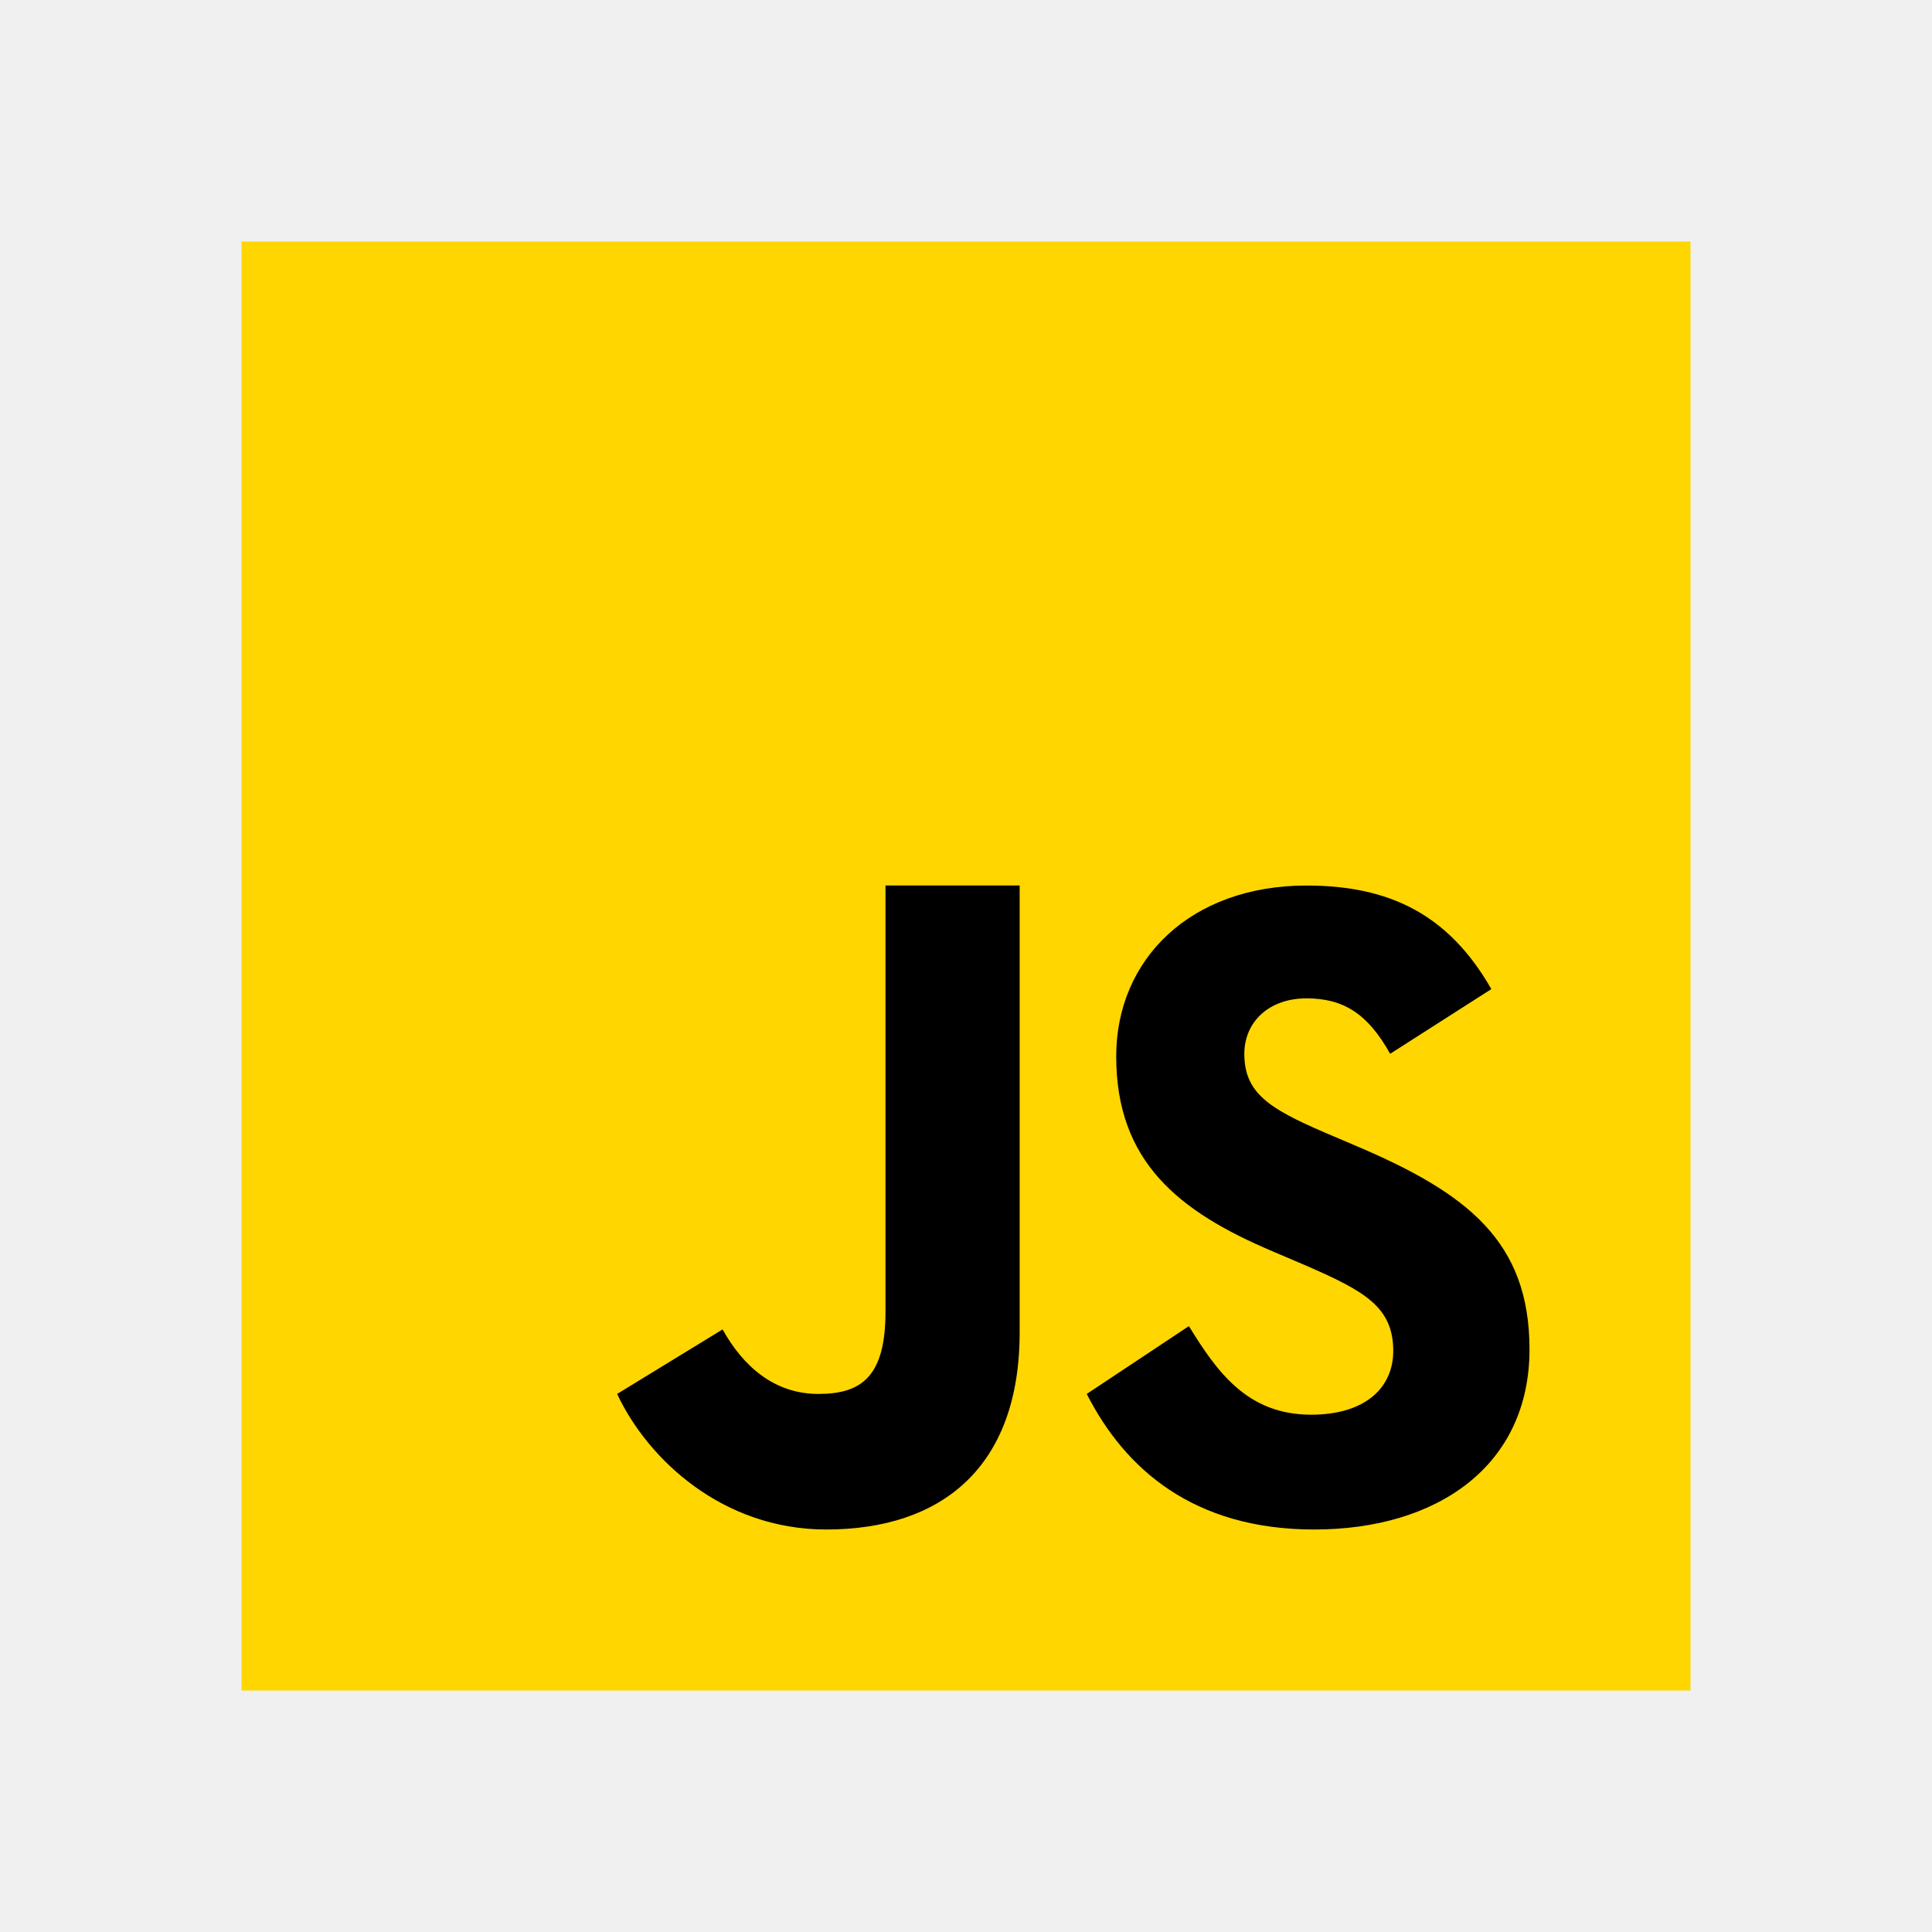
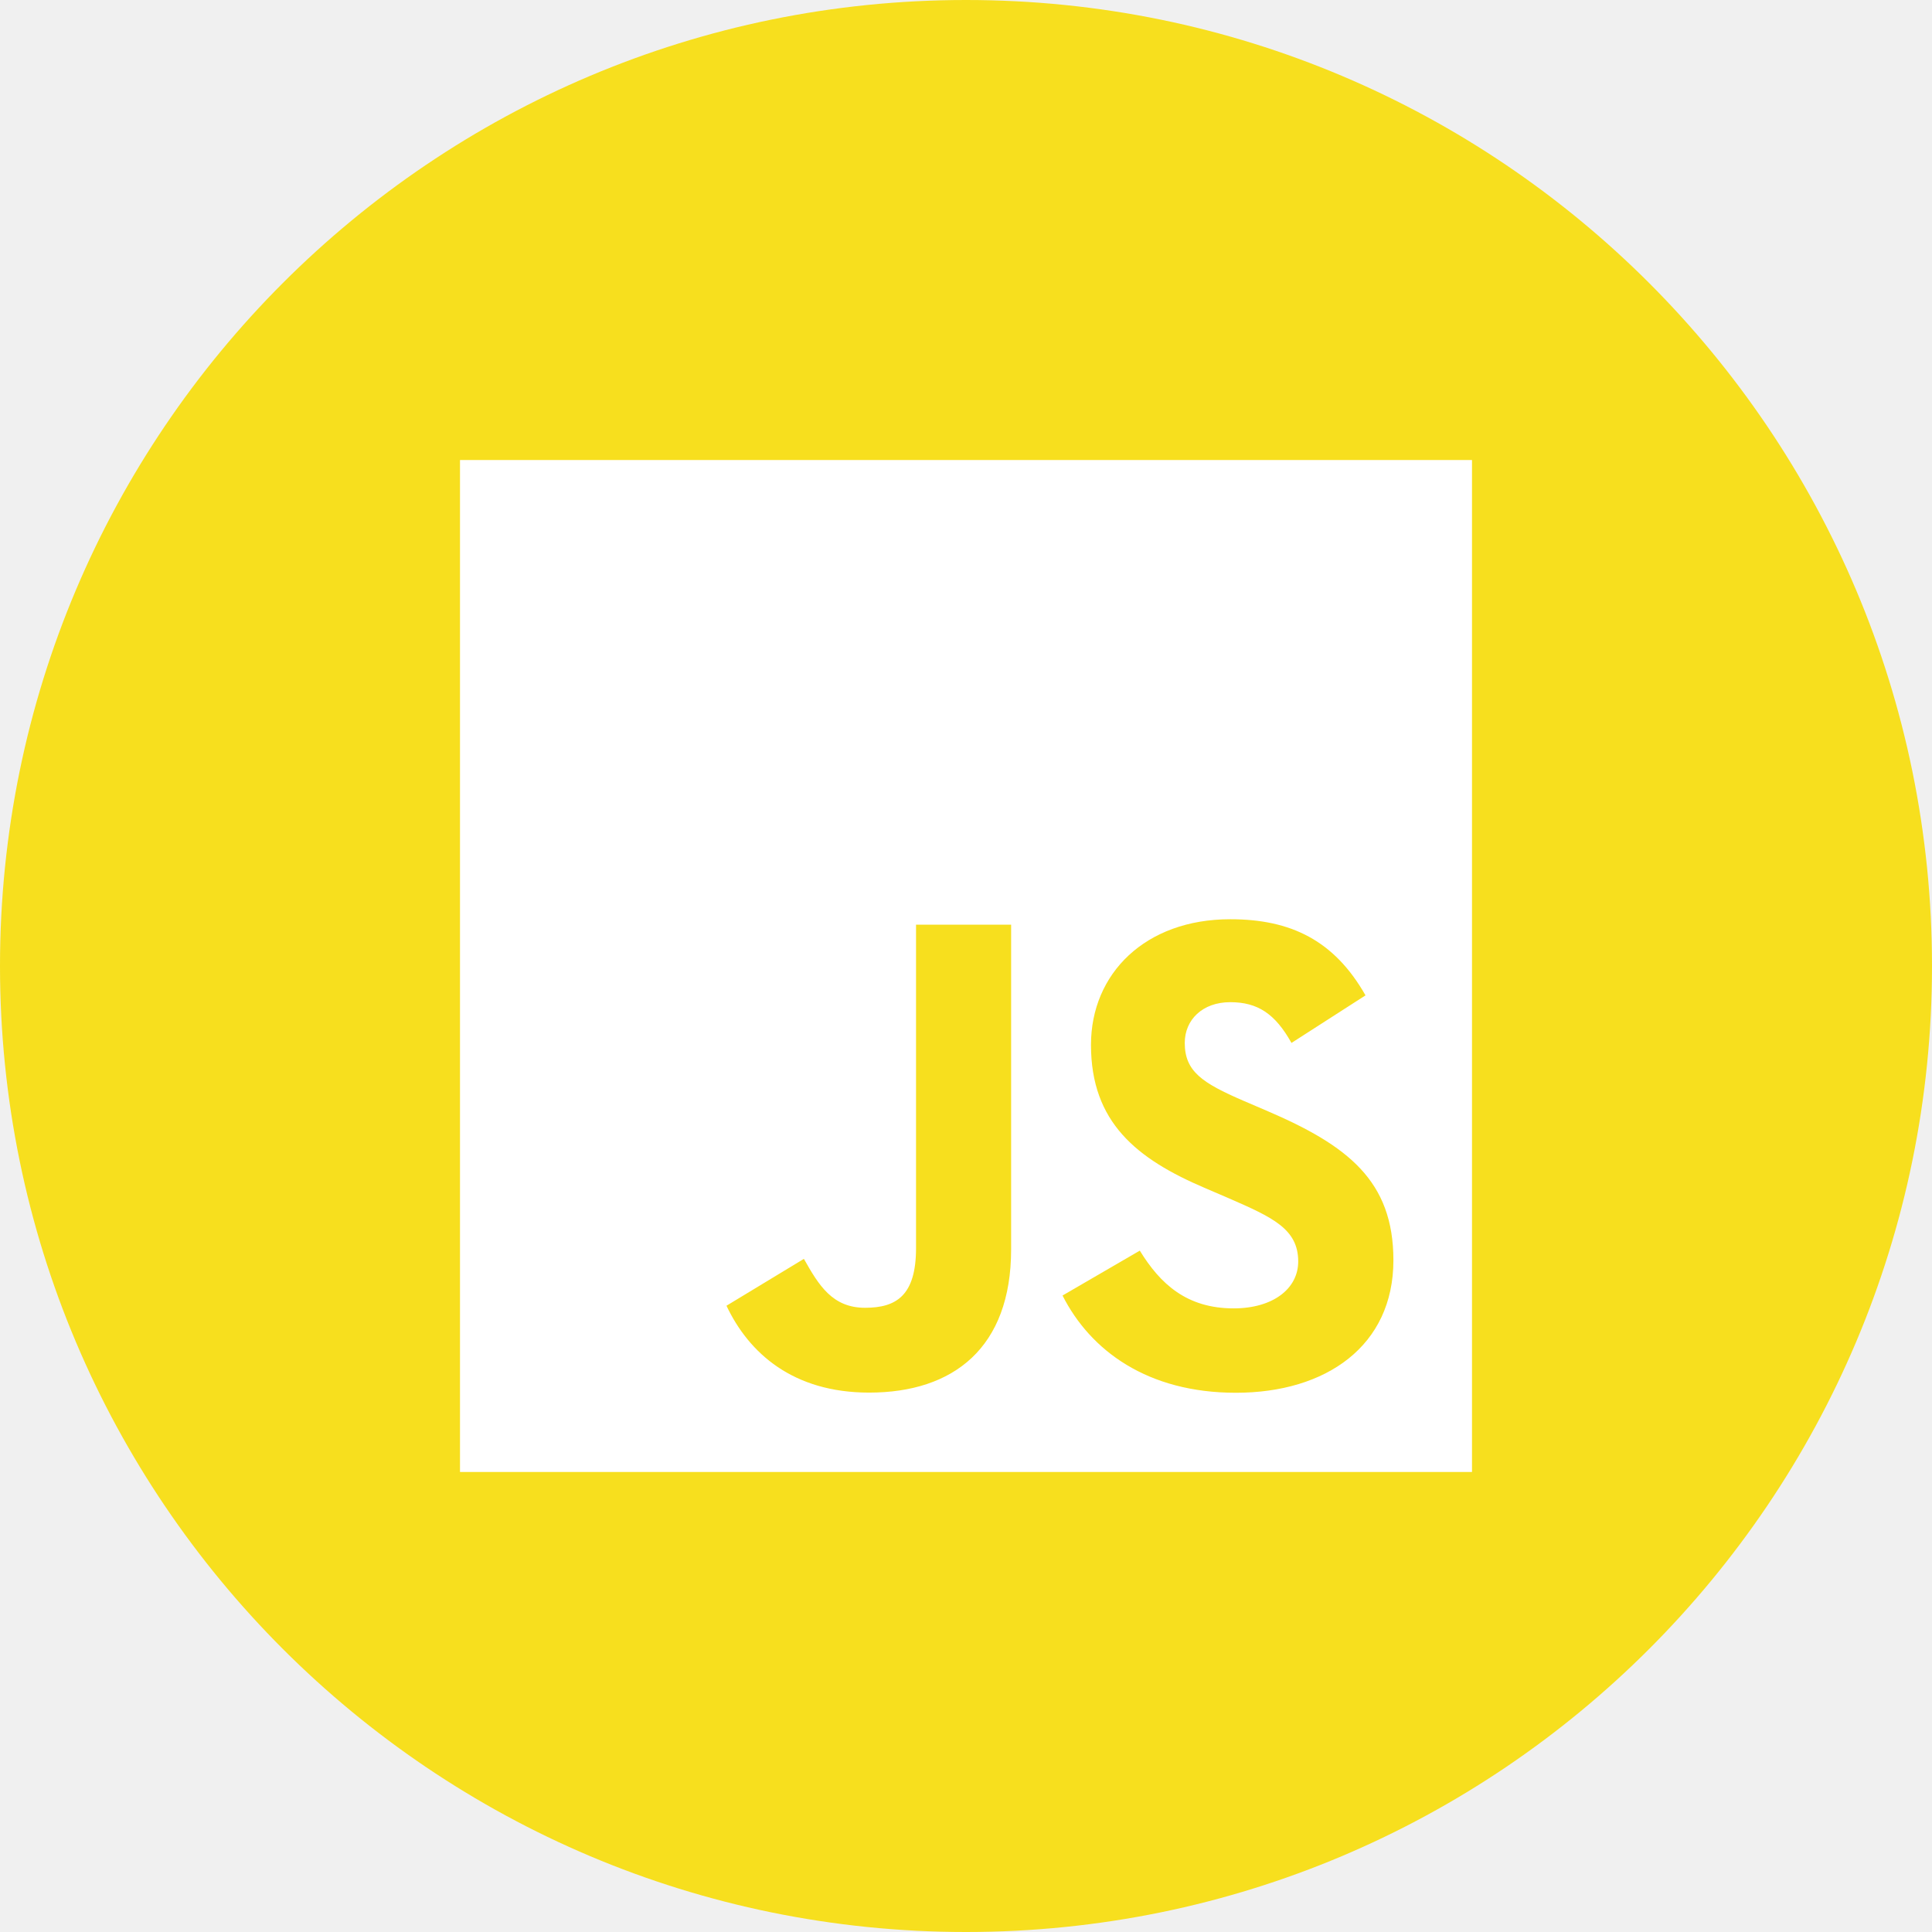
- <svg xmlns="http://www.w3.org/2000/svg" viewBox="0 0 48 48" width="96px" height="96px">
-   <path fill="#ffd600" d="M6,42V6h36v36H6z" />
-   <path fill="#000001" d="M29.538 32.947c.692 1.124 1.444 2.201 3.037 2.201 1.338 0 2.04-.665 2.04-1.585 0-1.101-.726-1.492-2.198-2.133l-.807-.344c-2.329-.988-3.878-2.226-3.878-4.841 0-2.41 1.845-4.244 4.728-4.244 2.053 0 3.528.711 4.592 2.573l-2.514 1.607c-.553-.988-1.151-1.377-2.078-1.377-.946 0-1.545.597-1.545 1.377 0 .964.6 1.354 1.985 1.951l.807.344C36.452 29.645 38 30.839 38 33.523 38 36.415 35.716 38 32.65 38c-2.999 0-4.702-1.505-5.65-3.368L29.538 32.947zM17.952 33.029c.506.906 1.275 1.603 2.381 1.603 1.058 0 1.667-.418 1.667-2.043V22h3.333v11.101c0 3.367-1.953 4.899-4.805 4.899-2.577 0-4.437-1.746-5.195-3.368L17.952 33.029z" />
+ <svg xmlns="http://www.w3.org/2000/svg" width="84" height="84" viewBox="0 0 84 84" fill="none">
+   <rect width="84" height="84" rx="42" fill="#F7DF1E" />
+   <g clip-path="url(#clip0_1954_155860)">
+     <path d="M64 20H20V64H64V20Z" fill="white" />
+     <path d="M49.557 54.375C50.444 55.822 51.597 56.886 53.636 56.886C55.349 56.886 56.444 56.03 56.444 54.846C56.444 53.429 55.319 52.926 53.434 52.102L52.4 51.658C49.416 50.387 47.434 48.795 47.434 45.428C47.434 42.327 49.797 39.967 53.49 39.967C56.118 39.967 58.008 40.882 59.37 43.277L56.151 45.345C55.442 44.074 54.677 43.573 53.49 43.573C52.279 43.573 51.511 44.341 51.511 45.345C51.511 46.585 52.279 47.087 54.053 47.855L55.087 48.298C58.6 49.805 60.583 51.34 60.583 54.793C60.583 58.516 57.659 60.555 53.732 60.555C49.892 60.555 47.411 58.725 46.197 56.327L49.557 54.375ZM34.952 54.733C35.601 55.886 36.192 56.86 37.612 56.86C38.971 56.86 39.828 56.328 39.828 54.262V40.203H43.962V54.318C43.962 58.599 41.452 60.548 37.788 60.548C34.478 60.548 32.561 58.834 31.586 56.771L34.952 54.733Z" fill="#F7DF1E" />
+   </g>
+   <defs>
+     <clipPath id="clip0_1954_155860">
+       <rect width="44" height="44" fill="white" transform="translate(20 20)" />
+     </clipPath>
+   </defs>
</svg>
